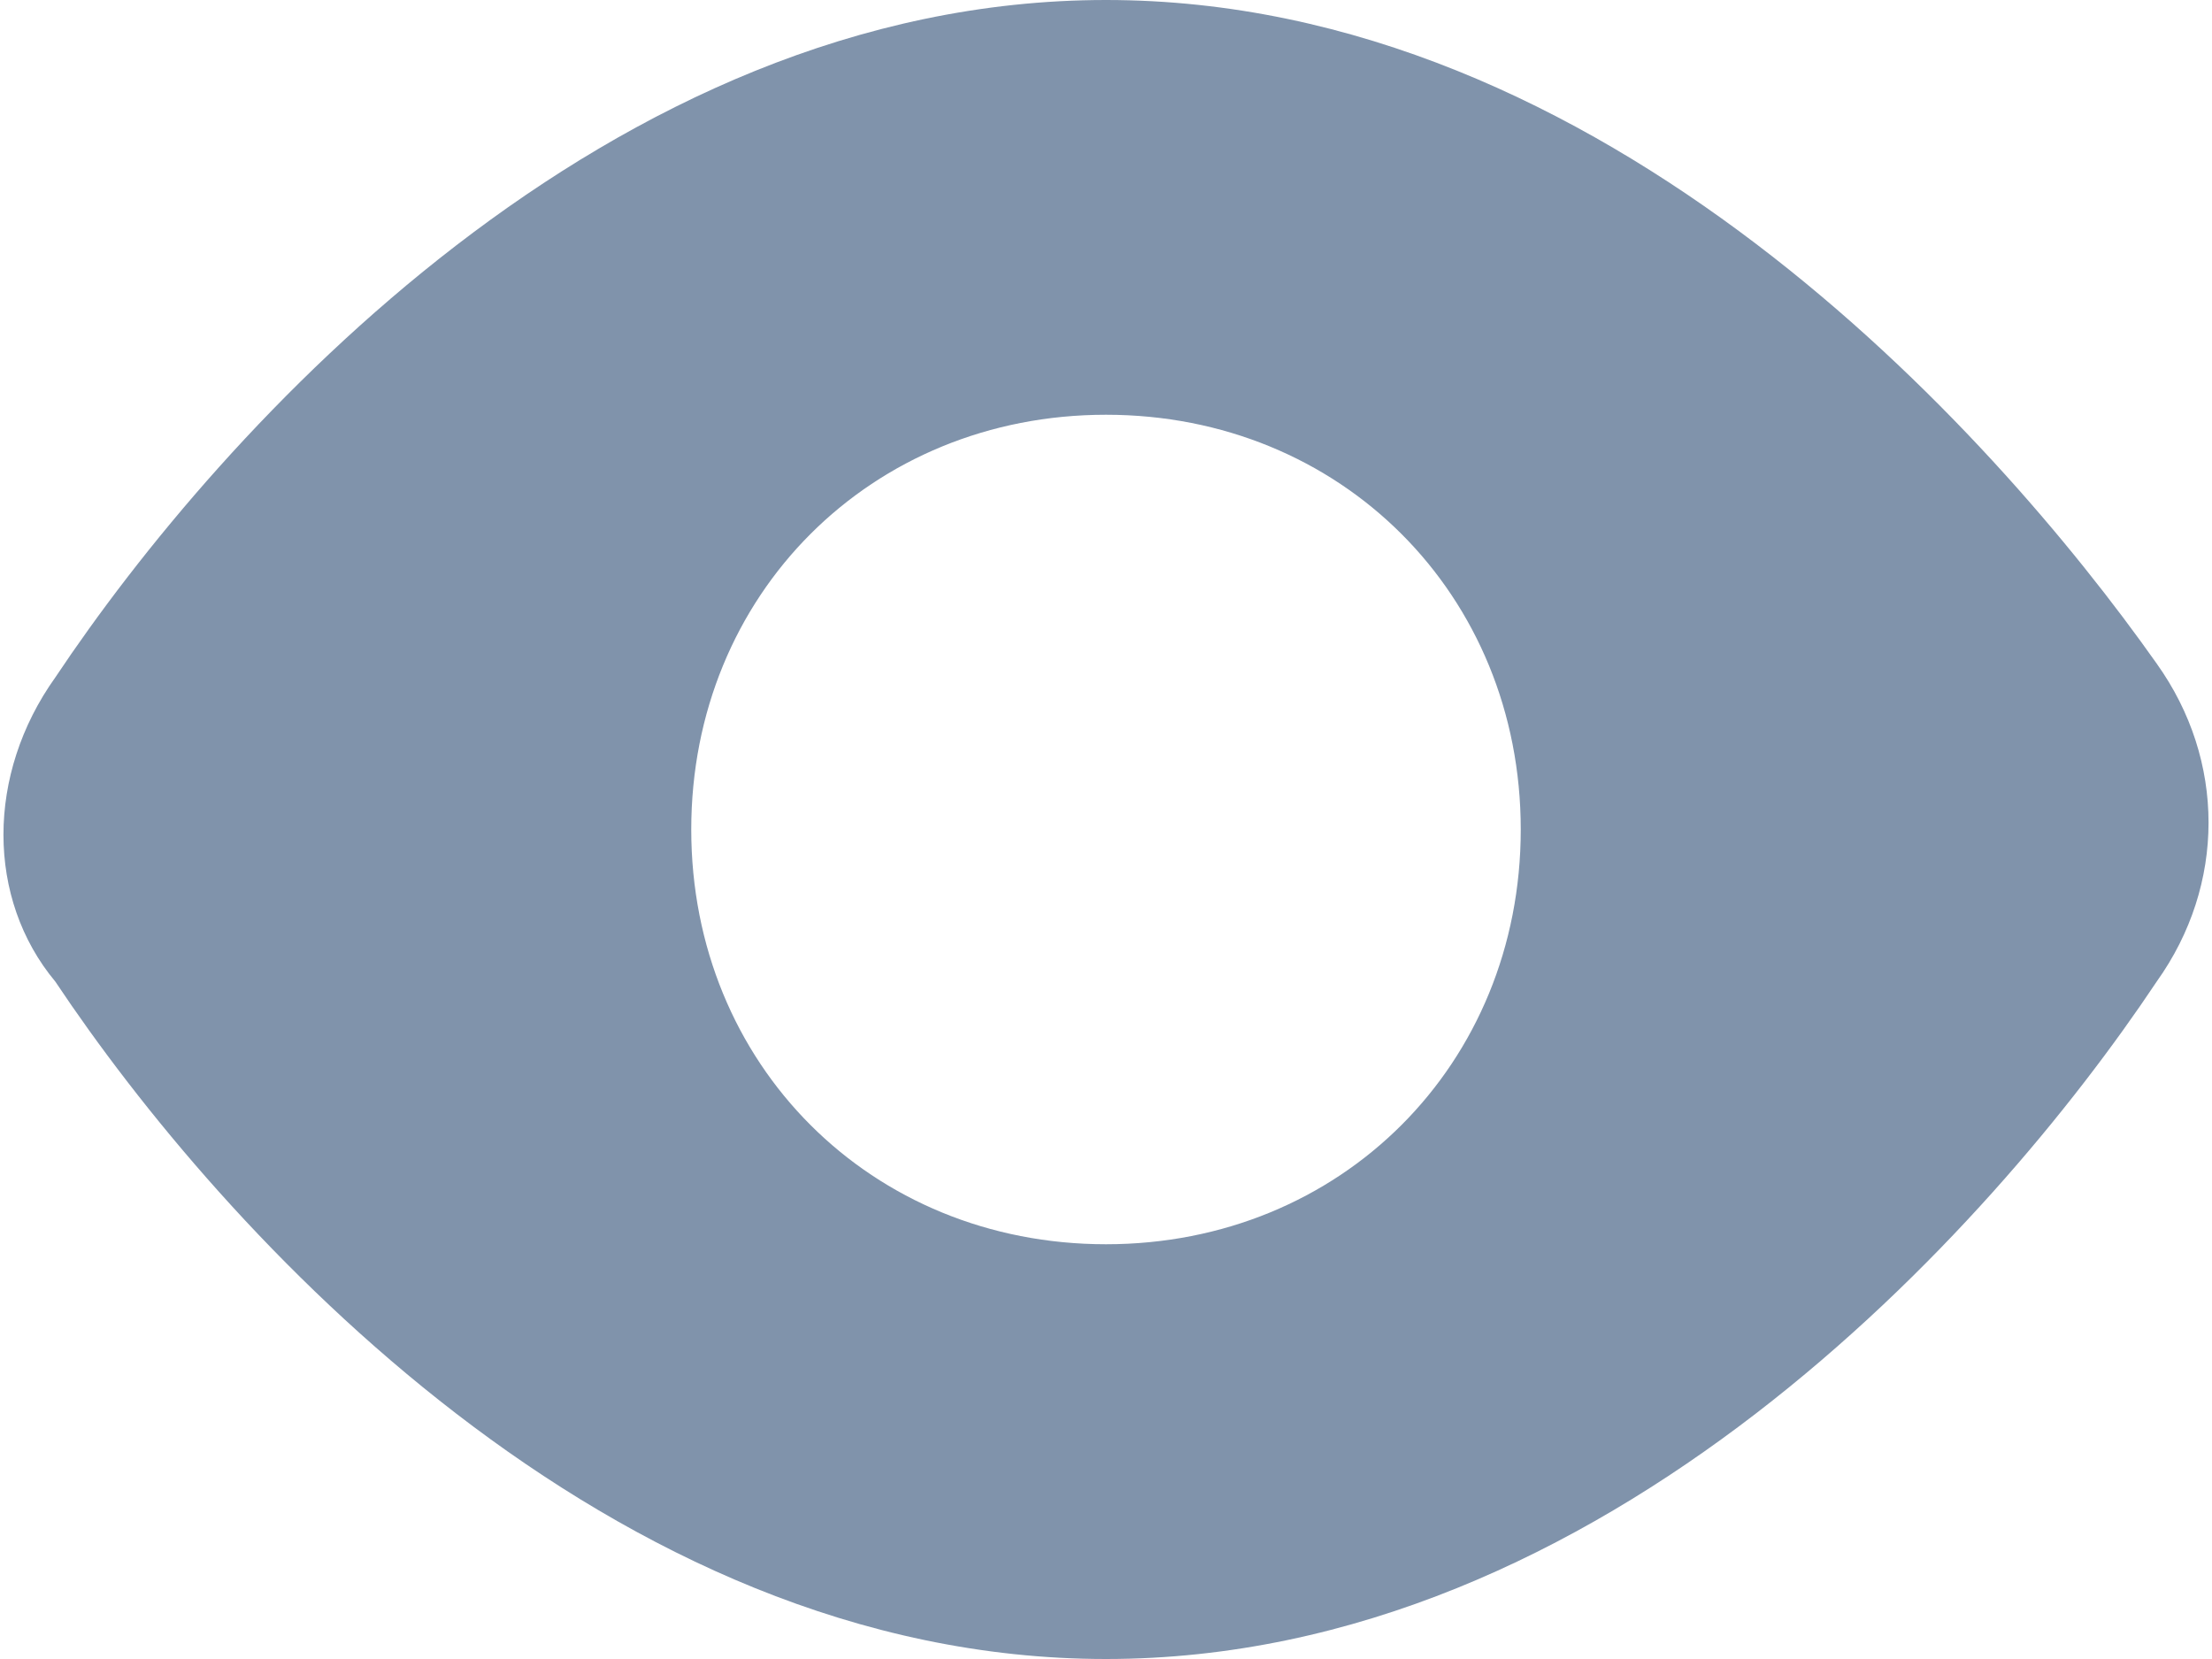
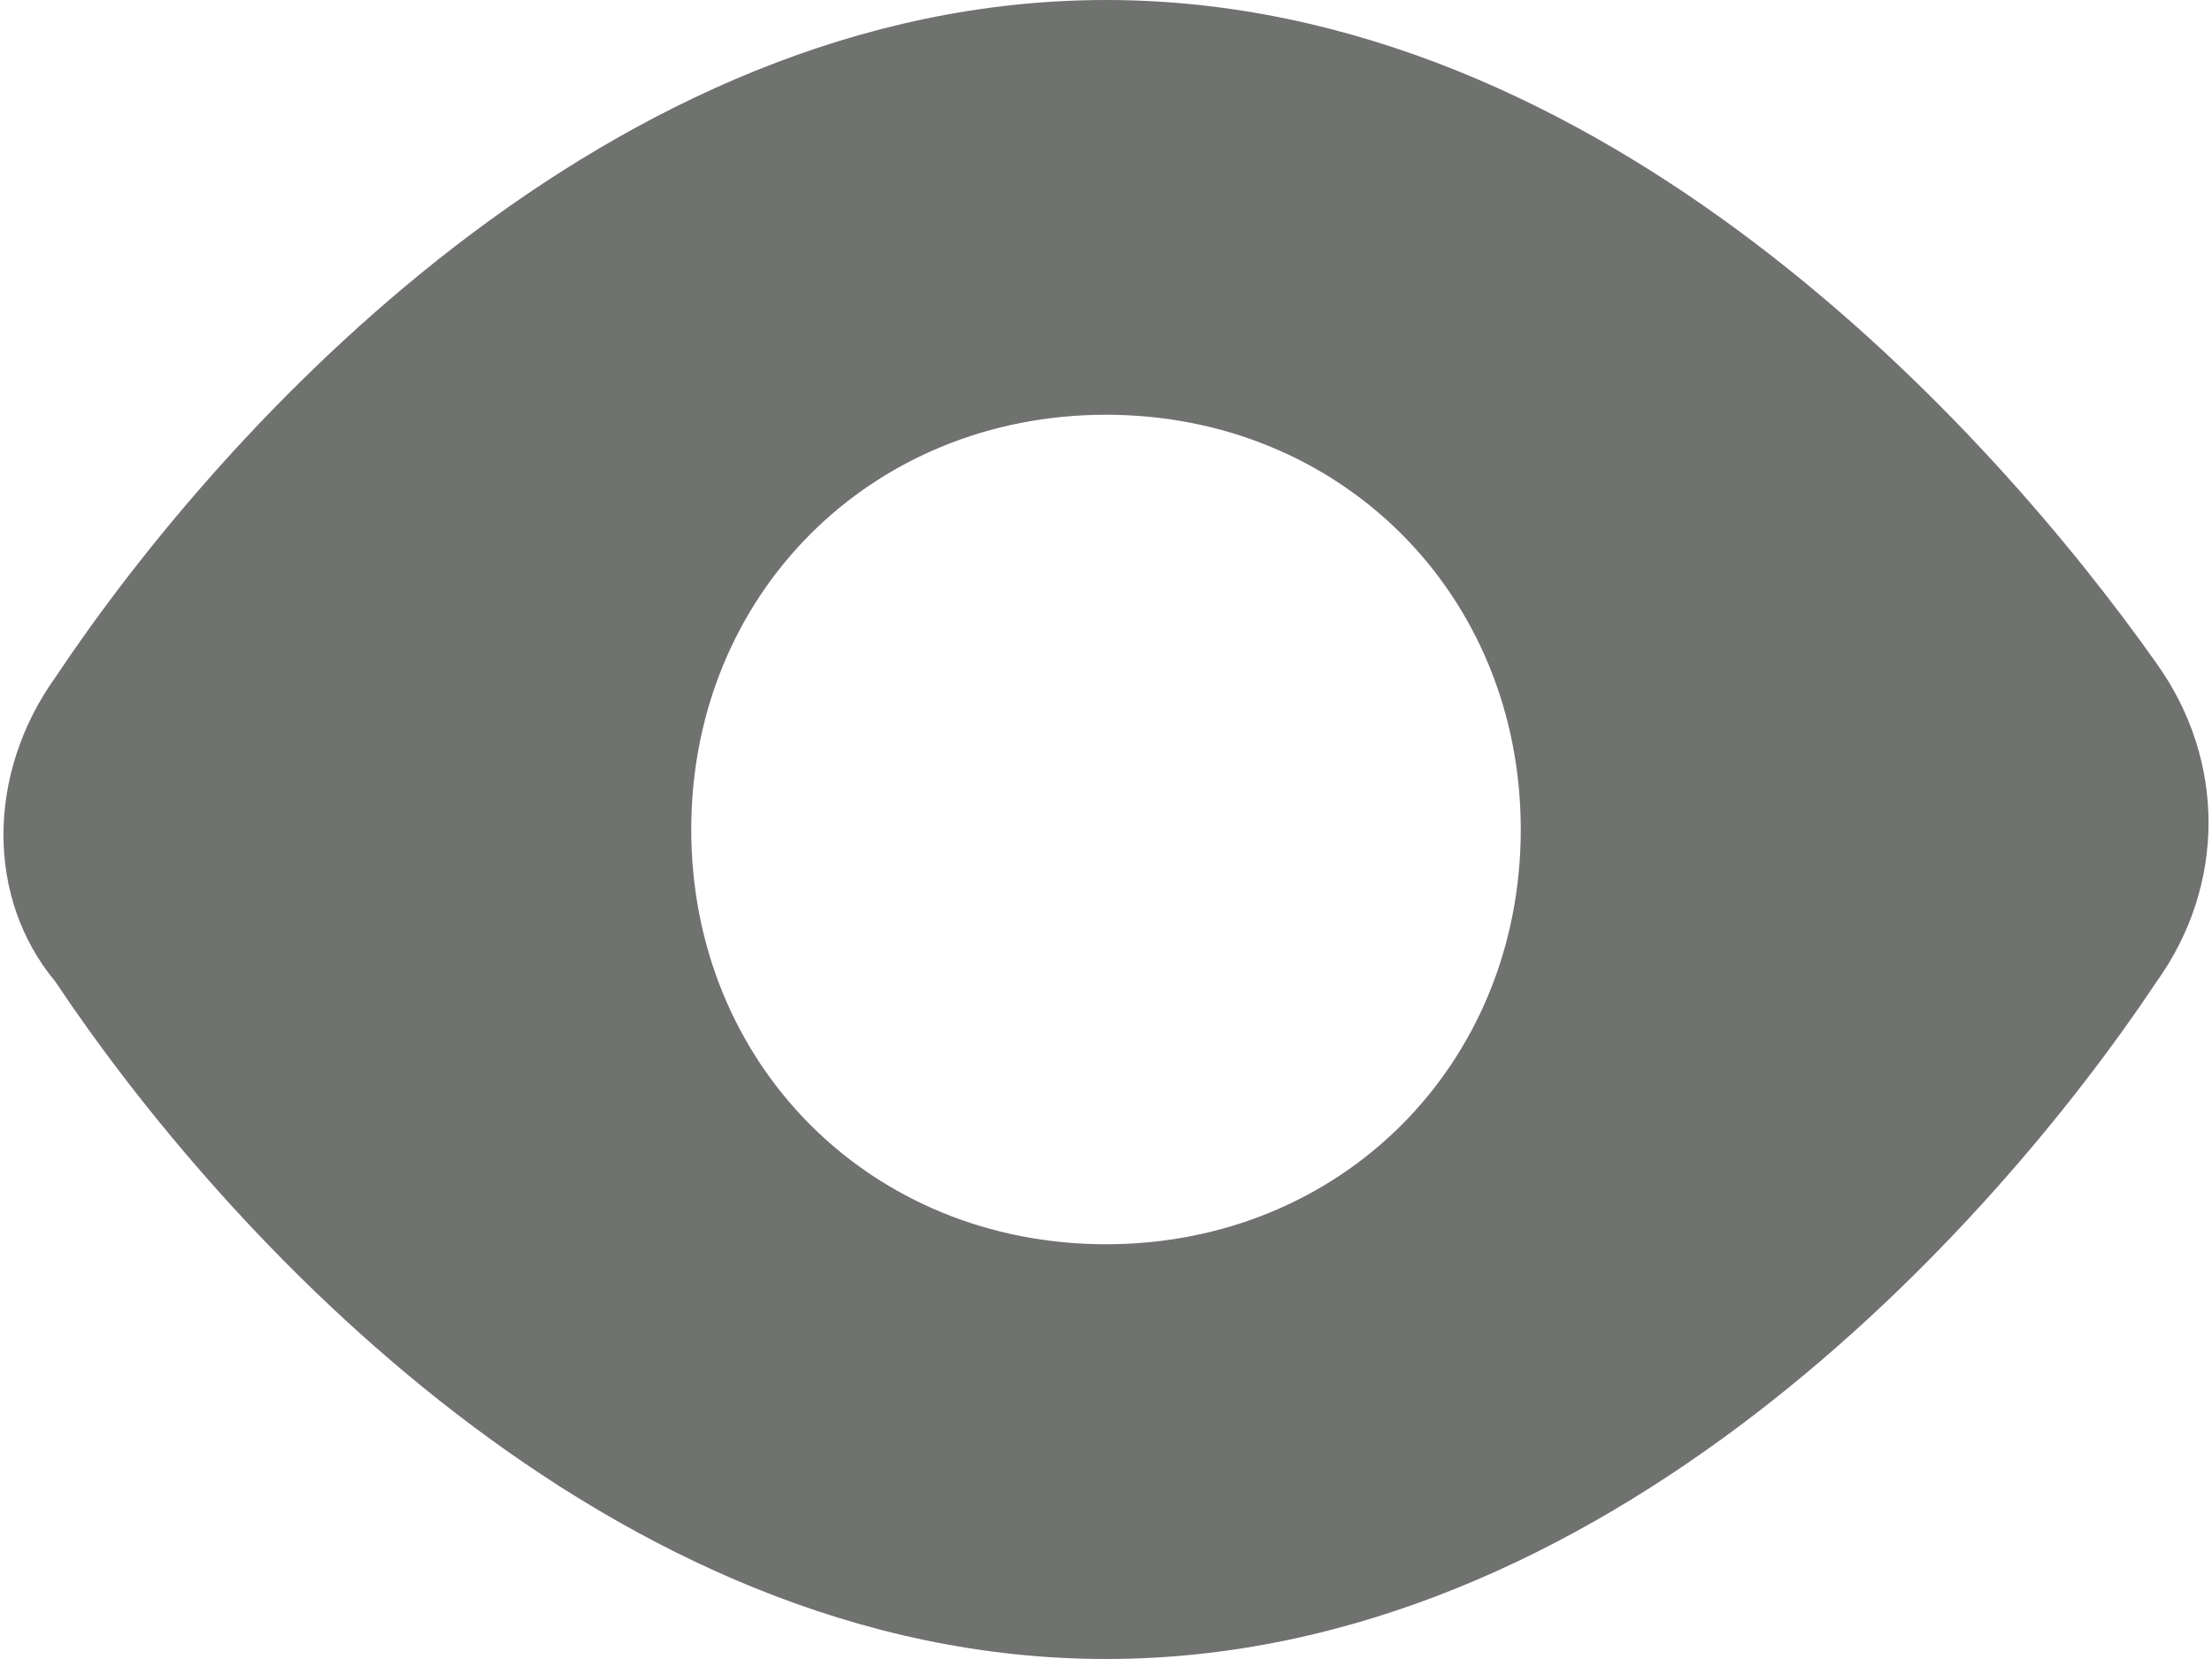
<svg xmlns="http://www.w3.org/2000/svg" width="16" height="12" viewBox="0 0 16 12" fill="none">
-   <path d="M8 12C11.6 12 14.4 8.9 15.6 7.1C16.1 6.4 16.1 5.5 15.6 4.8C14.4 3.1 11.6 0 8 0C4.4 0 1.6 3.1 0.4 4.9C-0.1 5.6 -0.1 6.5 0.4 7.1C1.6 8.9 4.4 12 8 12ZM8 3C9.7 3 11 4.3 11 6C11 7.7 9.7 9 8 9C6.3 9 5 7.7 5 6C5 4.3 6.3 3 8 3Z" fill="#8093AB" />
+   <path d="M8 12C11.6 12 14.4 8.9 15.6 7.1C16.1 6.4 16.1 5.5 15.6 4.8C14.4 3.1 11.6 0 8 0C4.4 0 1.6 3.1 0.4 4.9C-0.1 5.6 -0.1 6.5 0.4 7.1C1.6 8.9 4.4 12 8 12ZM8 3C9.7 3 11 4.3 11 6C11 7.7 9.7 9 8 9C6.3 9 5 7.7 5 6C5 4.3 6.3 3 8 3Z" fill="#707270" />
</svg>
